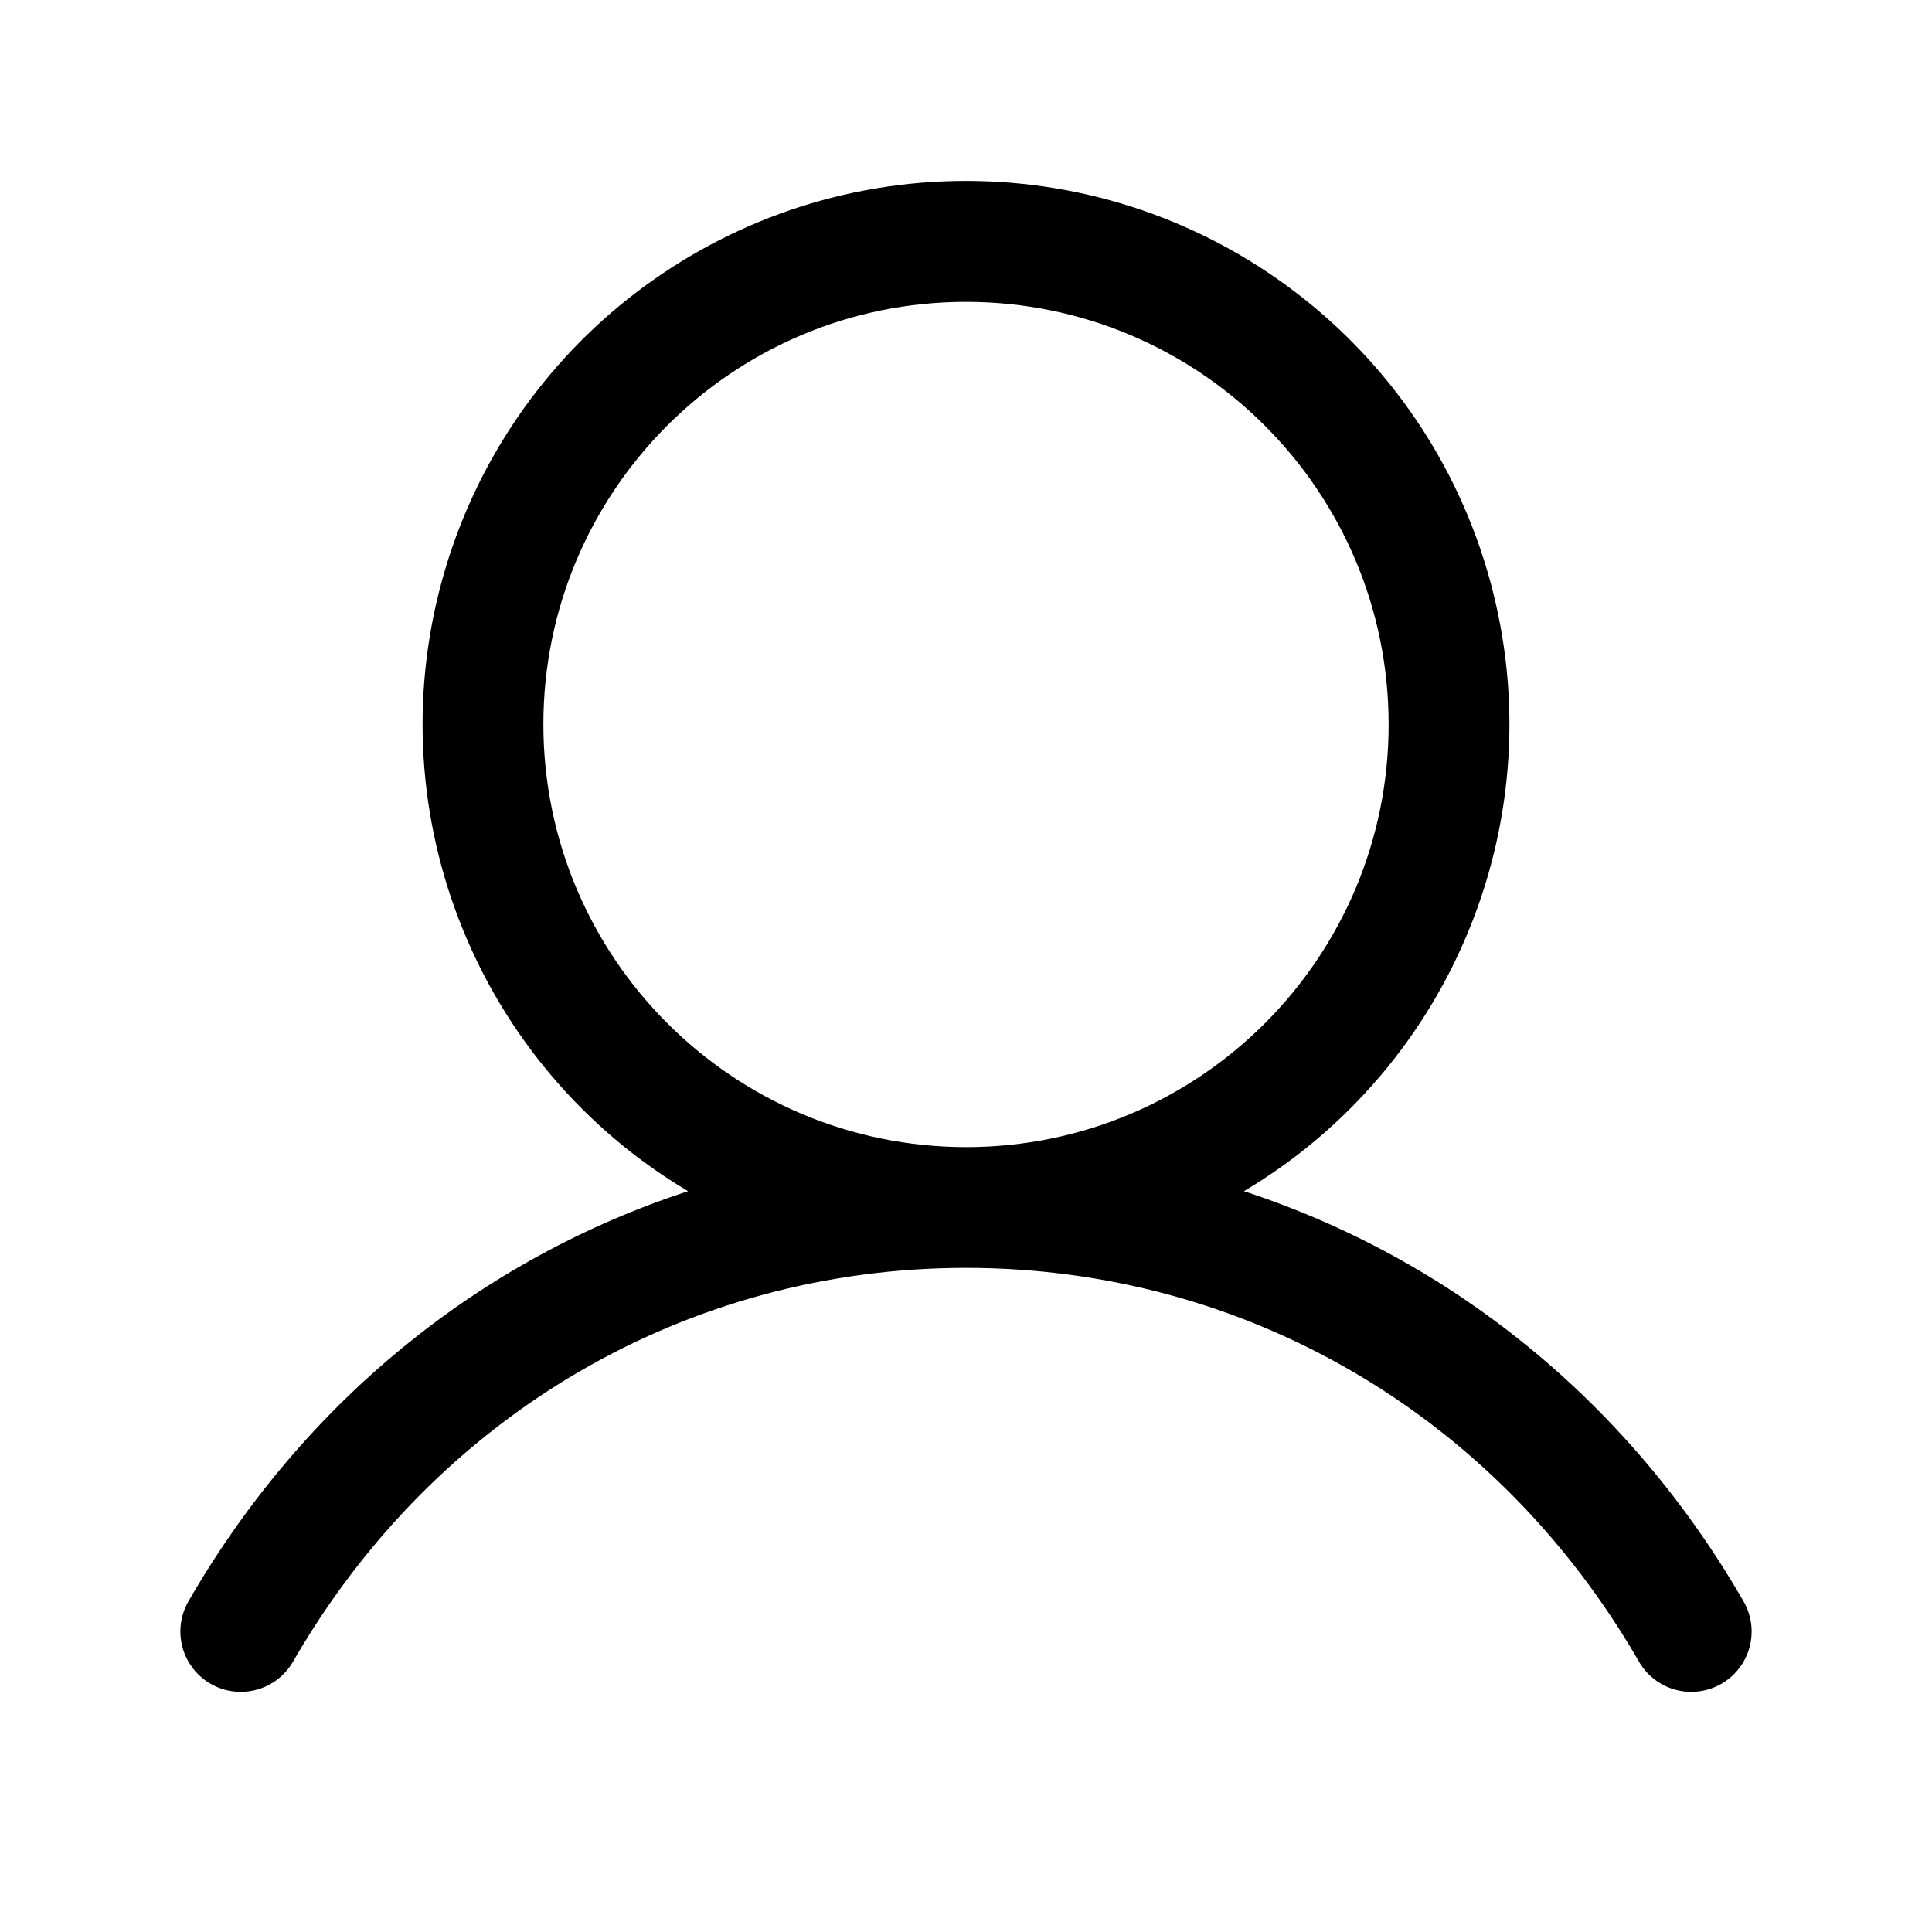
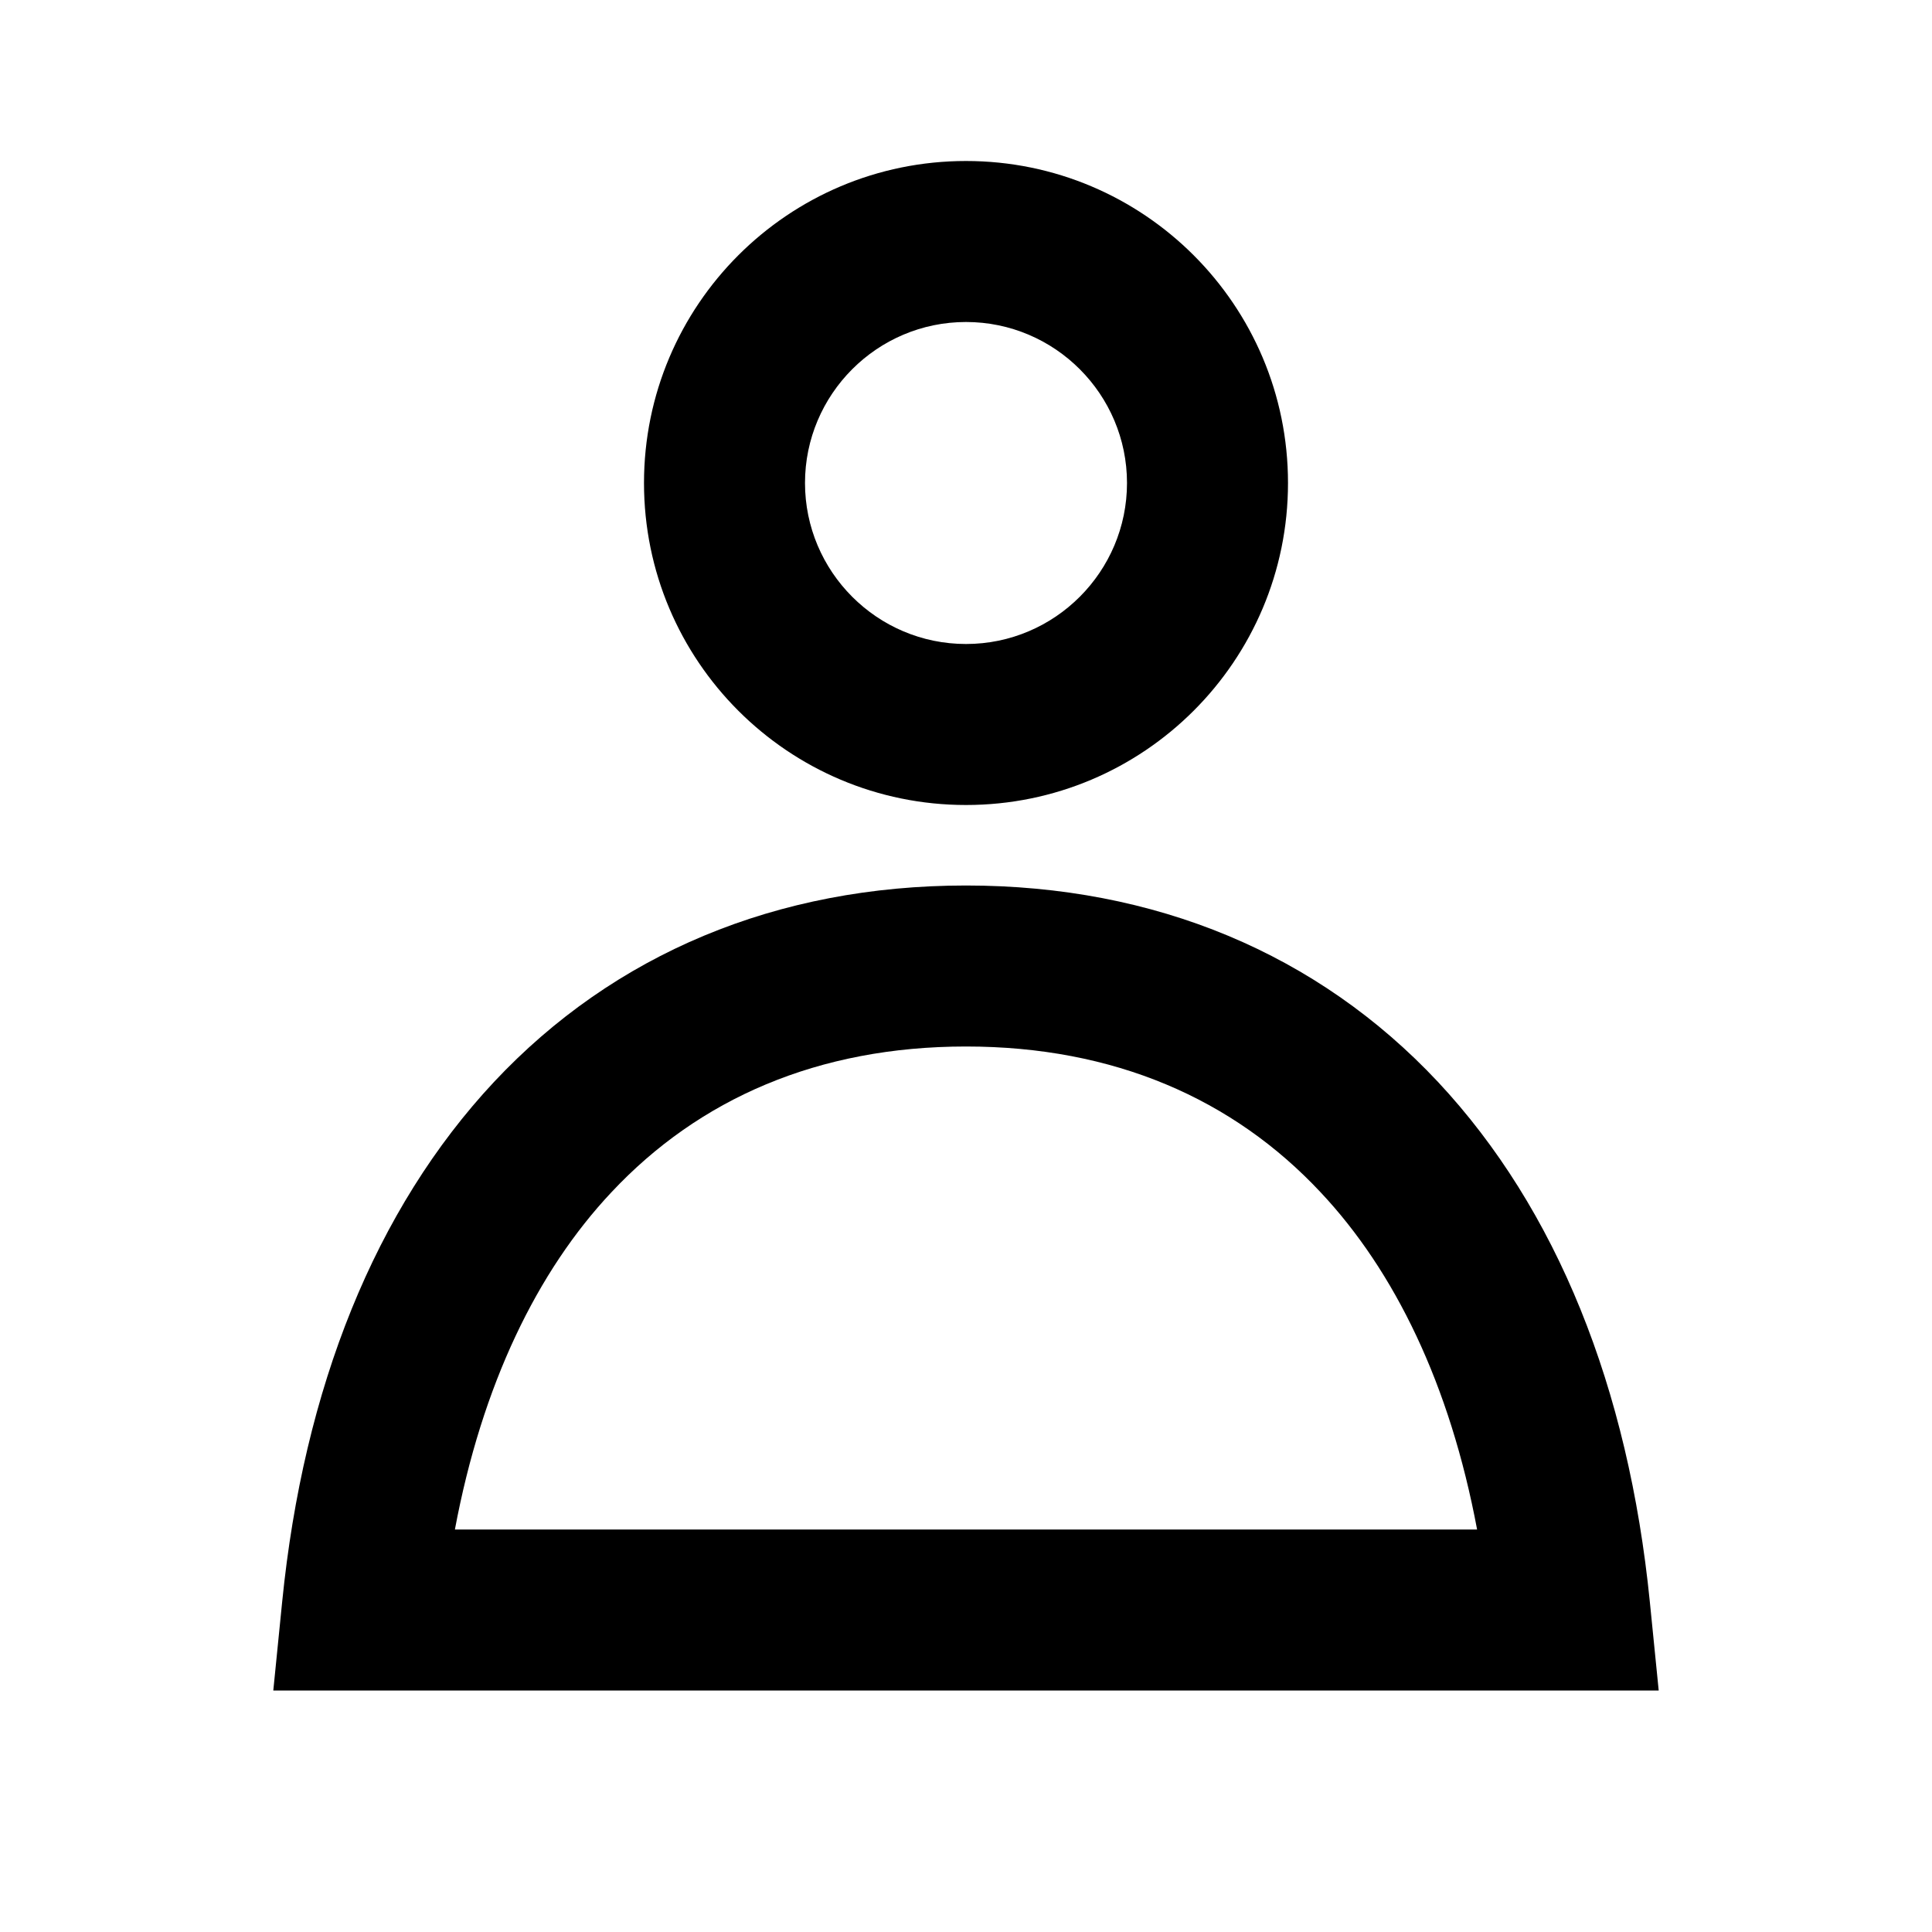
- <svg xmlns="http://www.w3.org/2000/svg" width="64" height="64" fill="#000000" viewBox="0 0 256 256">
-   <path d="M230.92,212c-15.23-26.33-38.7-45.21-66.09-54.16a72,72,0,1,0-73.66,0C63.78,166.78,40.31,185.66,25.08,212a8,8,0,1,0,13.85,8c18.84-32.56,52.14-52,89.07-52s70.23,19.44,89.07,52a8,8,0,1,0,13.85-8ZM72,96a56,56,0,1,1,56,56A56.06,56.06,0,0,1,72,96Z" />
+ <svg xmlns="http://www.w3.org/2000/svg" width="24" height="24" viewBox="0 0 24 24" fill="none">
+   <path d="M5.651 19h12.698c-.337-1.8-1.023-3.21-1.945-4.19C15.318 13.65 13.838 13 12 13s-3.317.65-4.404 1.81c-.922.98-1.608 2.39-1.945 4.19zm.486-5.56C7.627 11.85 9.648 11 12 11s4.373.85 5.863 2.44c1.477 1.58 2.366 3.8 2.632 6.46l.11 1.1H3.395l.11-1.1c.266-2.66 1.155-4.88 2.632-6.46zM12 4c-1.105 0-2 .9-2 2s.895 2 2 2 2-.9 2-2-.895-2-2-2zM8 6c0-2.21 1.791-4 4-4s4 1.79 4 4-1.791 4-4 4-4-1.79-4-4z" fill="black" />
</svg>
